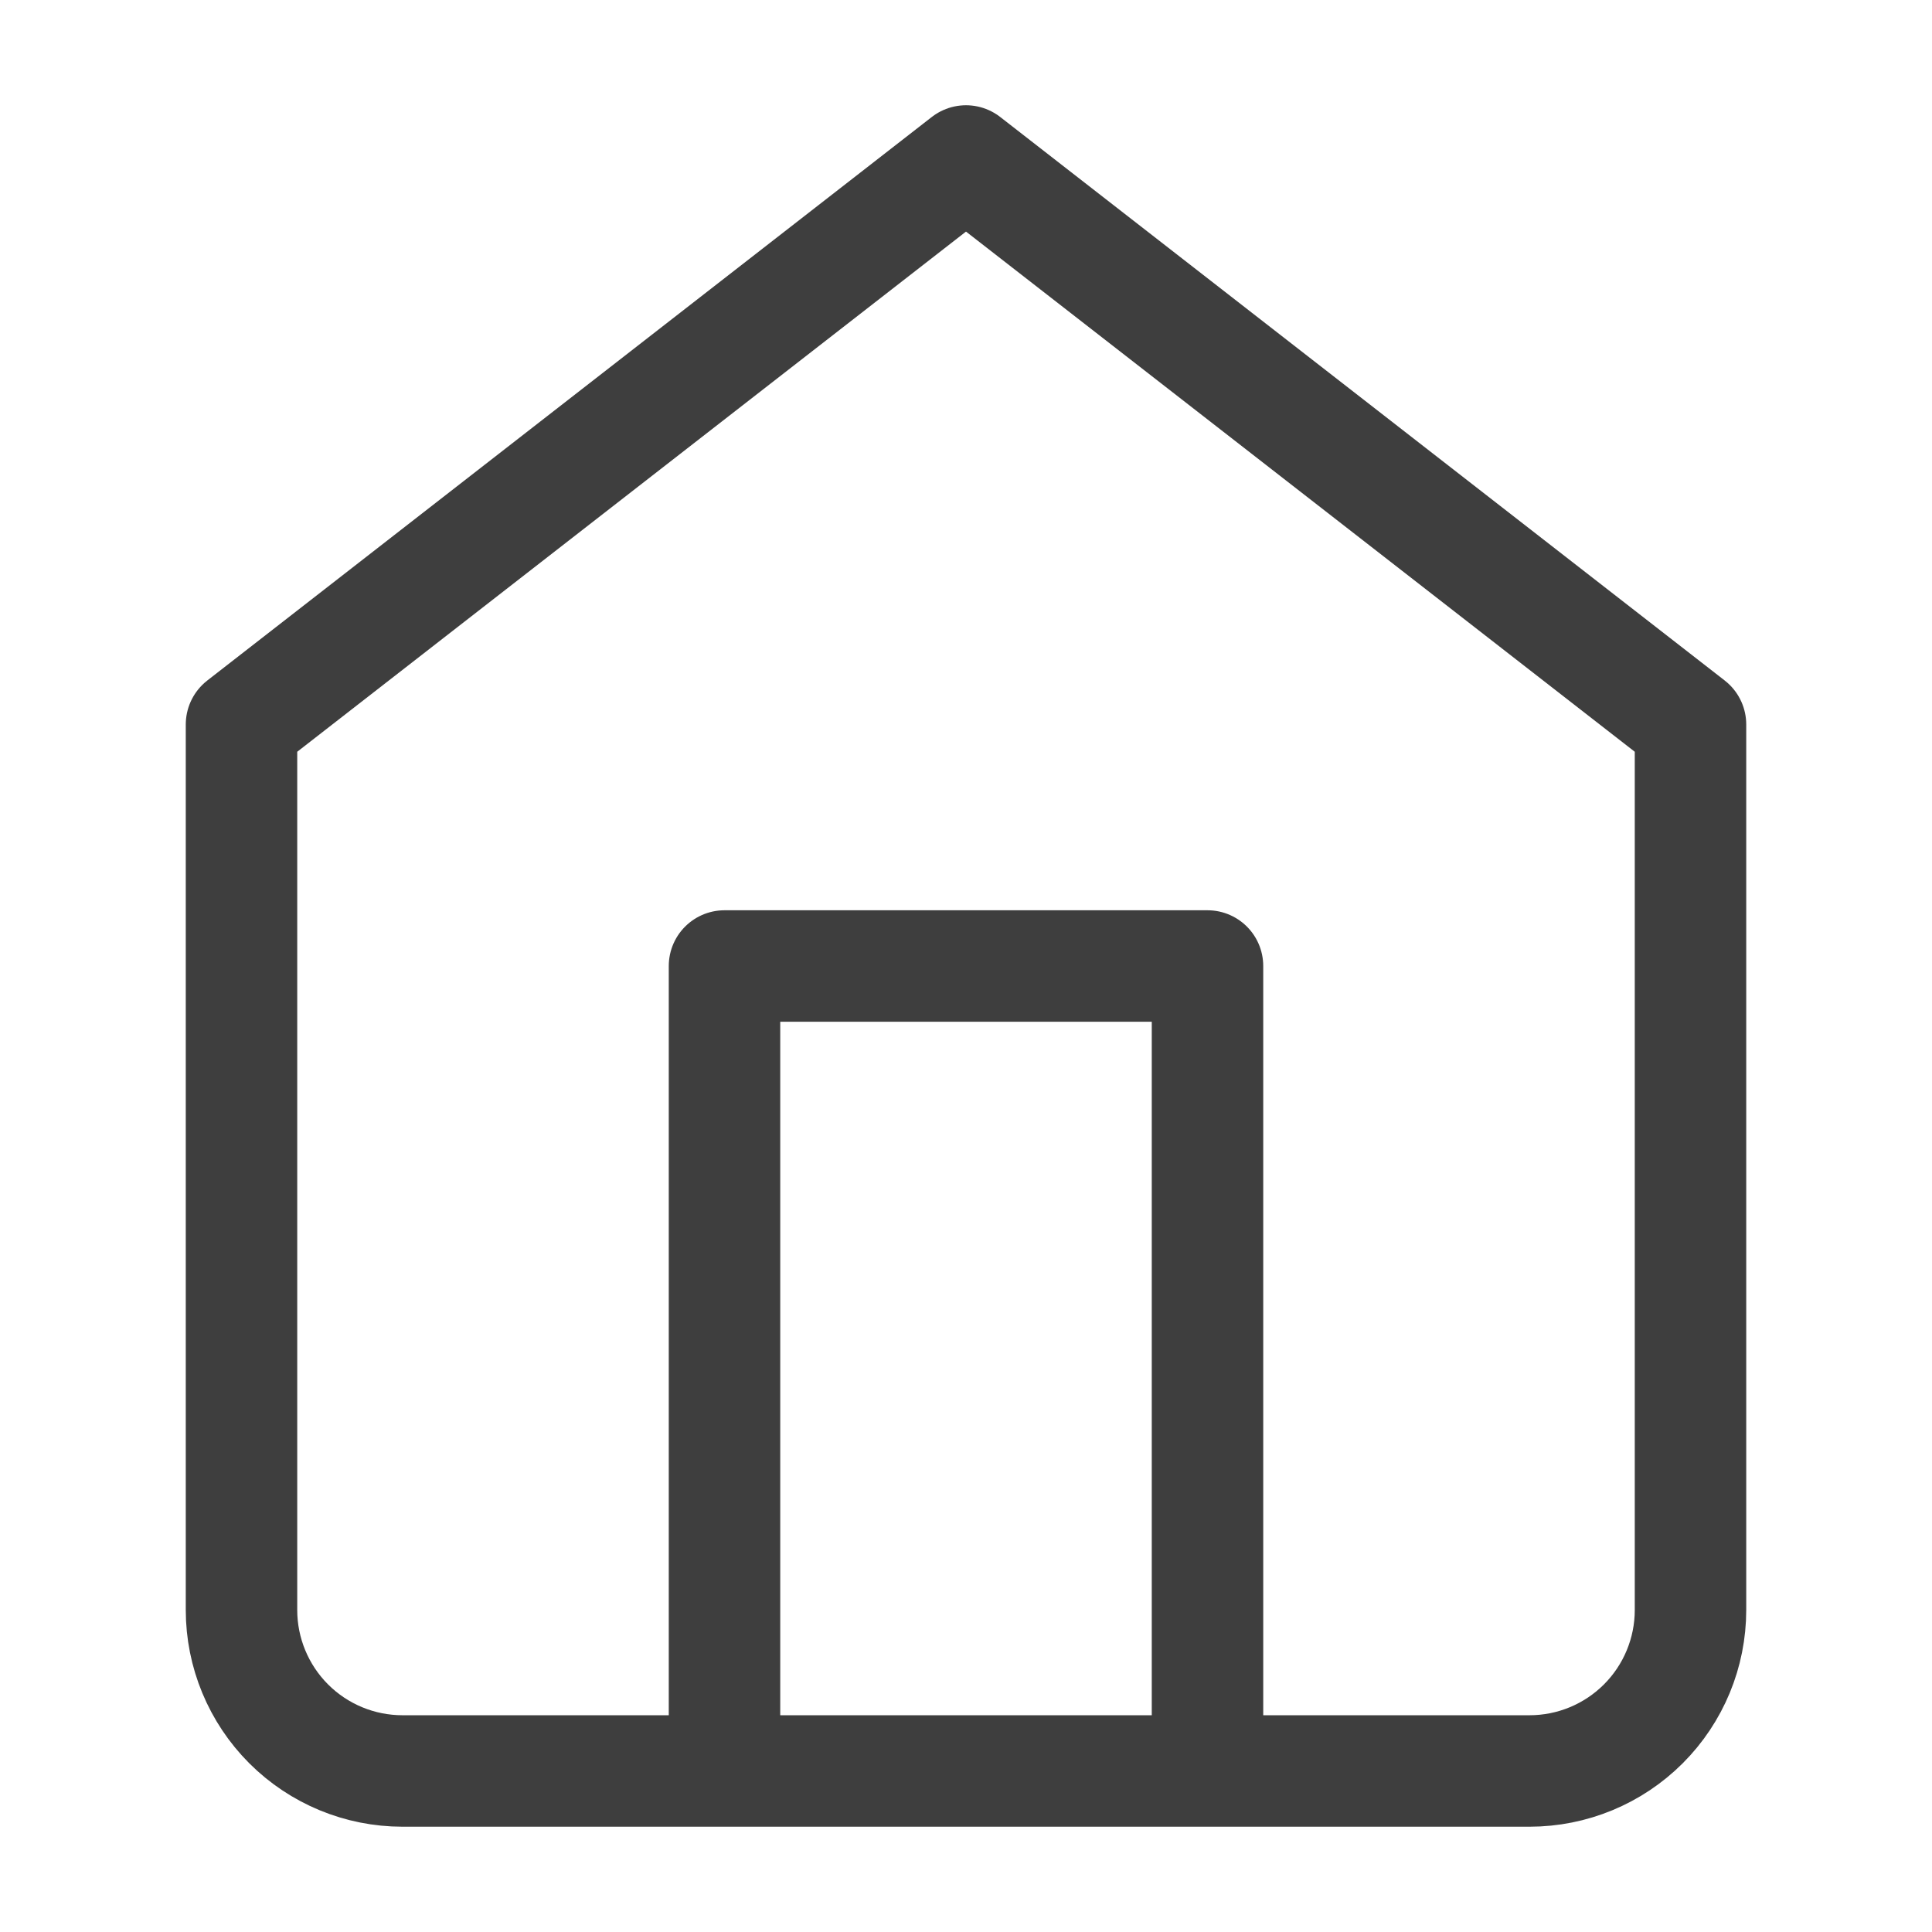
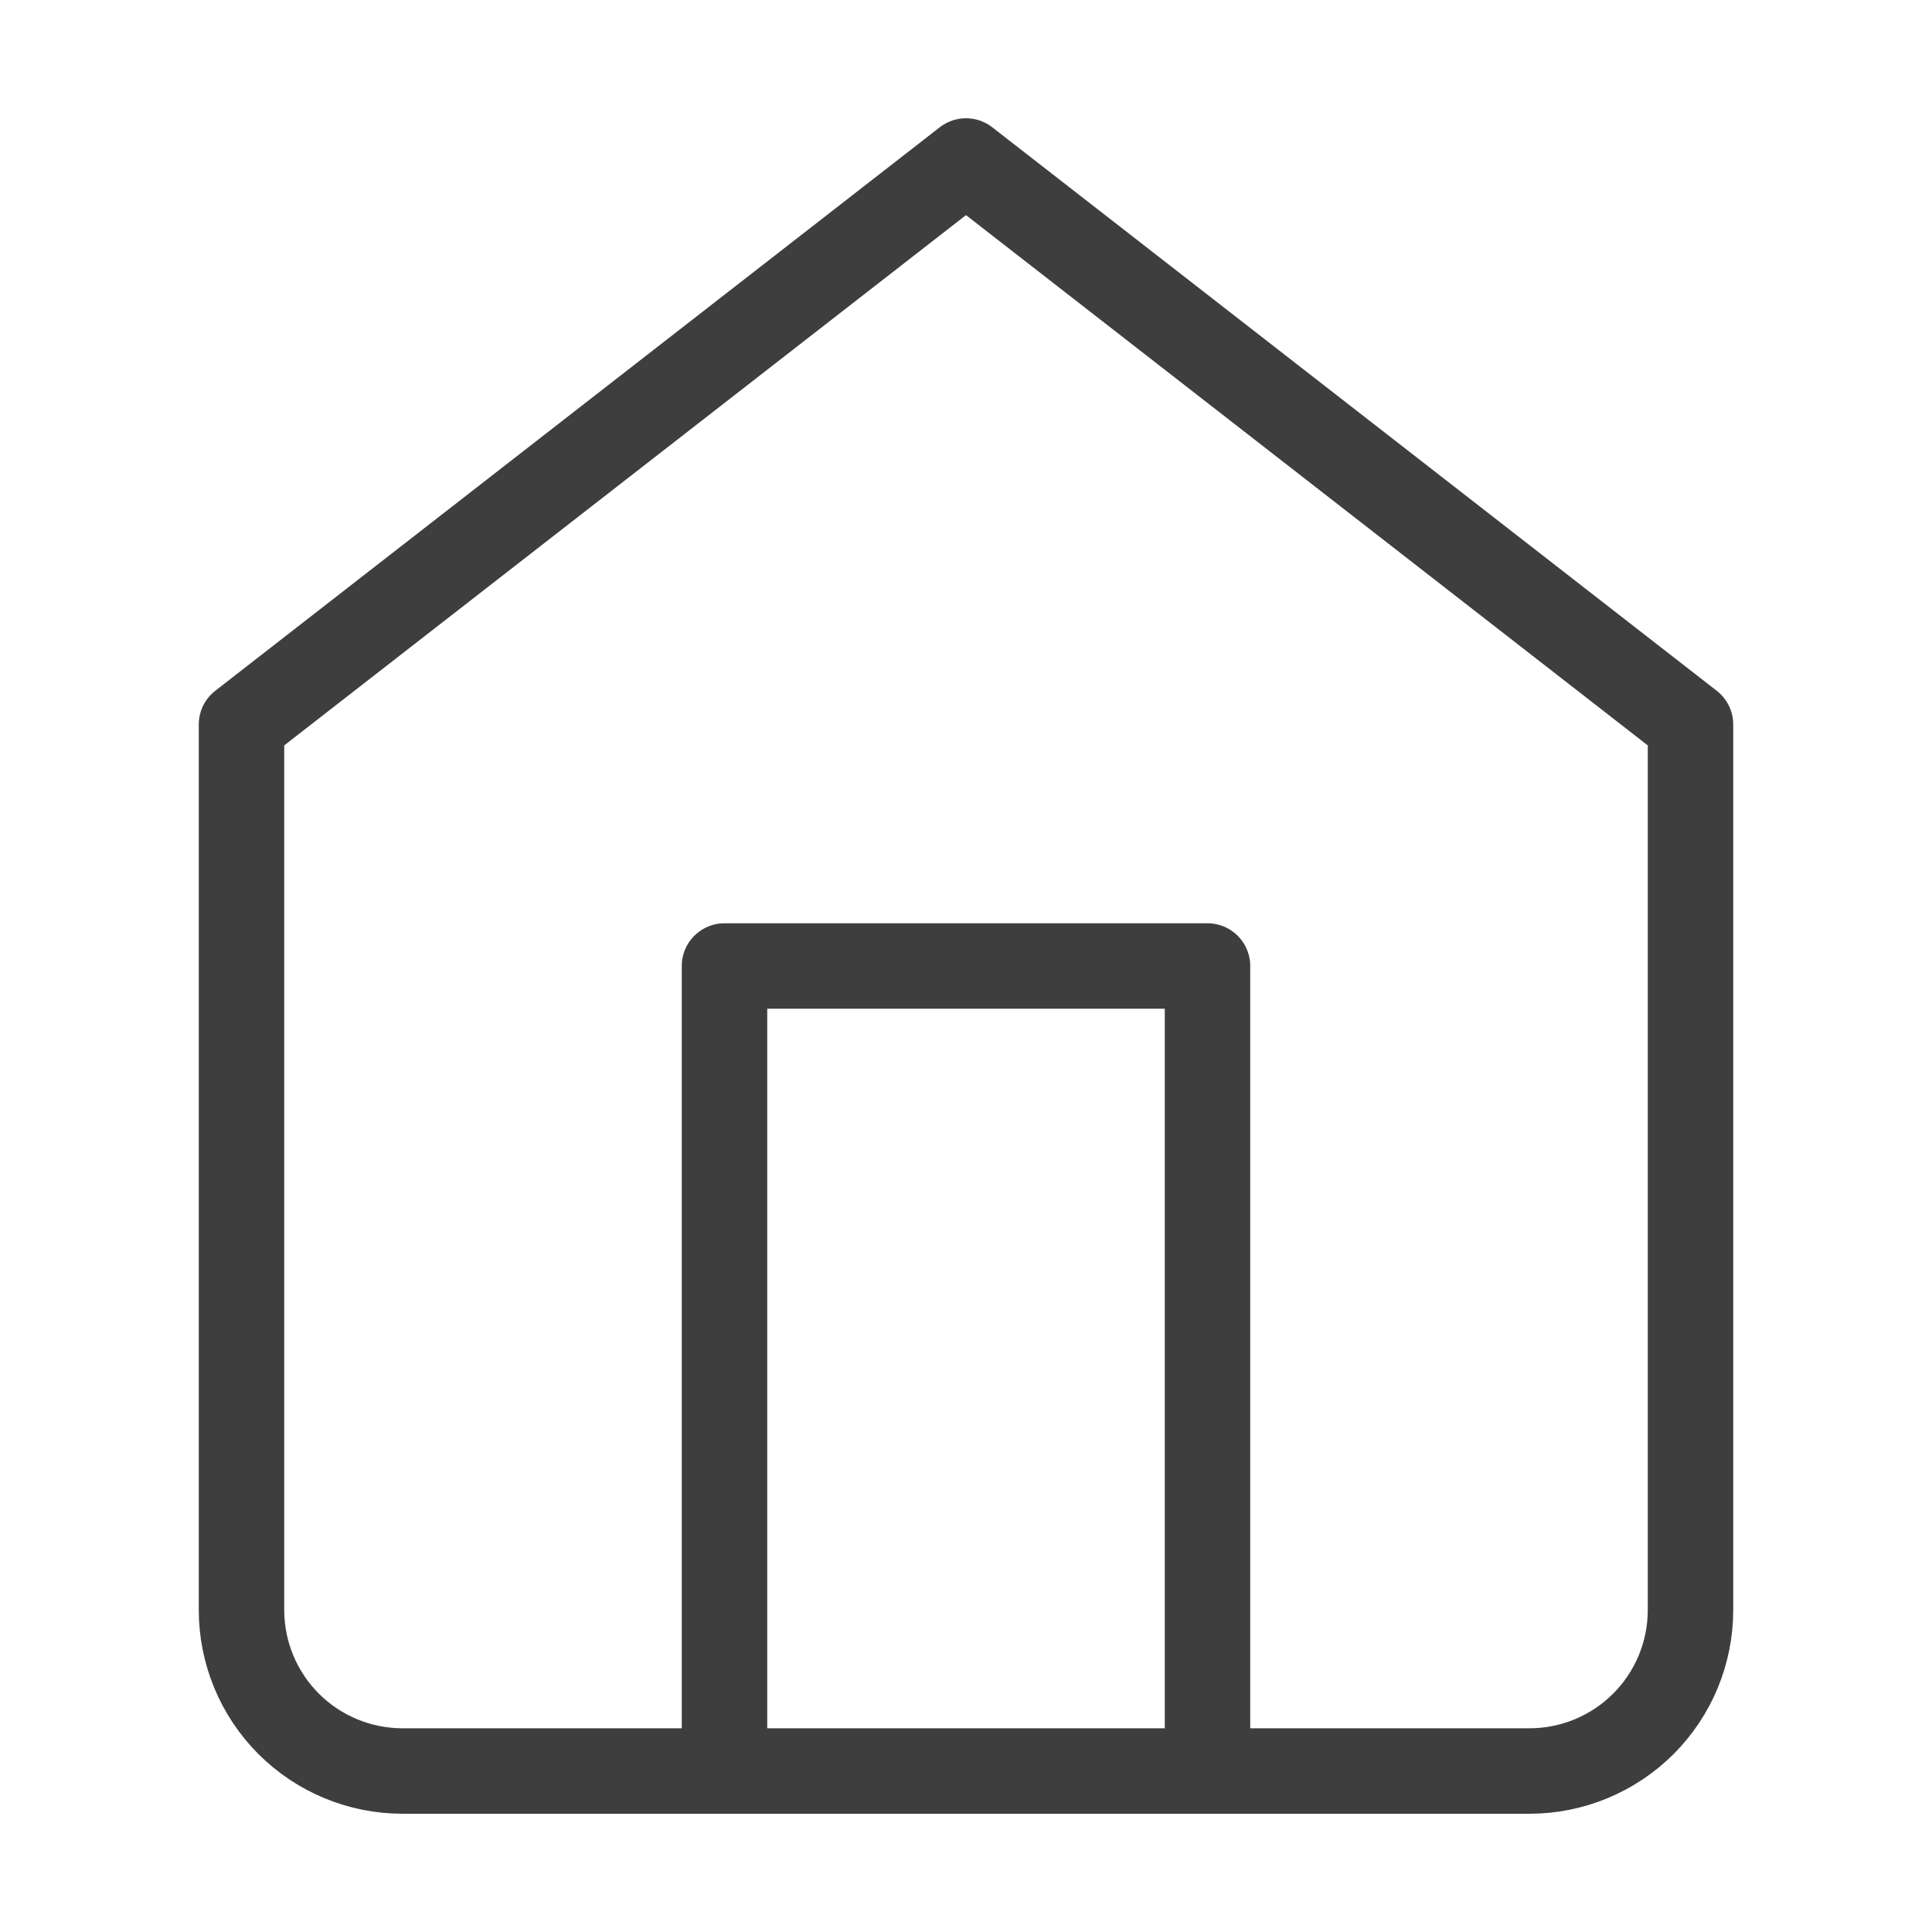
<svg xmlns="http://www.w3.org/2000/svg" width="52" height="52" viewBox="0 0 52 52" fill="none">
-   <path d="M19.5 47.666V26H32.5V47.666M6.5 19.5L26 4.333L45.5 19.5V43.333C45.5 44.482 45.044 45.584 44.231 46.397C43.418 47.21 42.316 47.666 41.167 47.666H10.833C9.684 47.666 8.582 47.21 7.769 46.397C6.957 45.584 6.5 44.482 6.5 43.333V19.5Z" stroke="#3E3E3E" stroke-width="3" stroke-linecap="round" stroke-linejoin="round" />
+   <path d="M19.5 47.667V26H32.5V47.667M6.5 19.5L26 4.333L45.5 19.5V43.333C45.5 44.483 45.044 45.585 44.231 46.398C43.418 47.21 42.316 47.667 41.167 47.667H10.833C9.684 47.667 8.582 47.21 7.769 46.398C6.957 45.585 6.5 44.483 6.5 43.333V19.5Z" stroke="#3E3E3E" stroke-width="2.3" stroke-linecap="round" stroke-linejoin="round" />
</svg>
